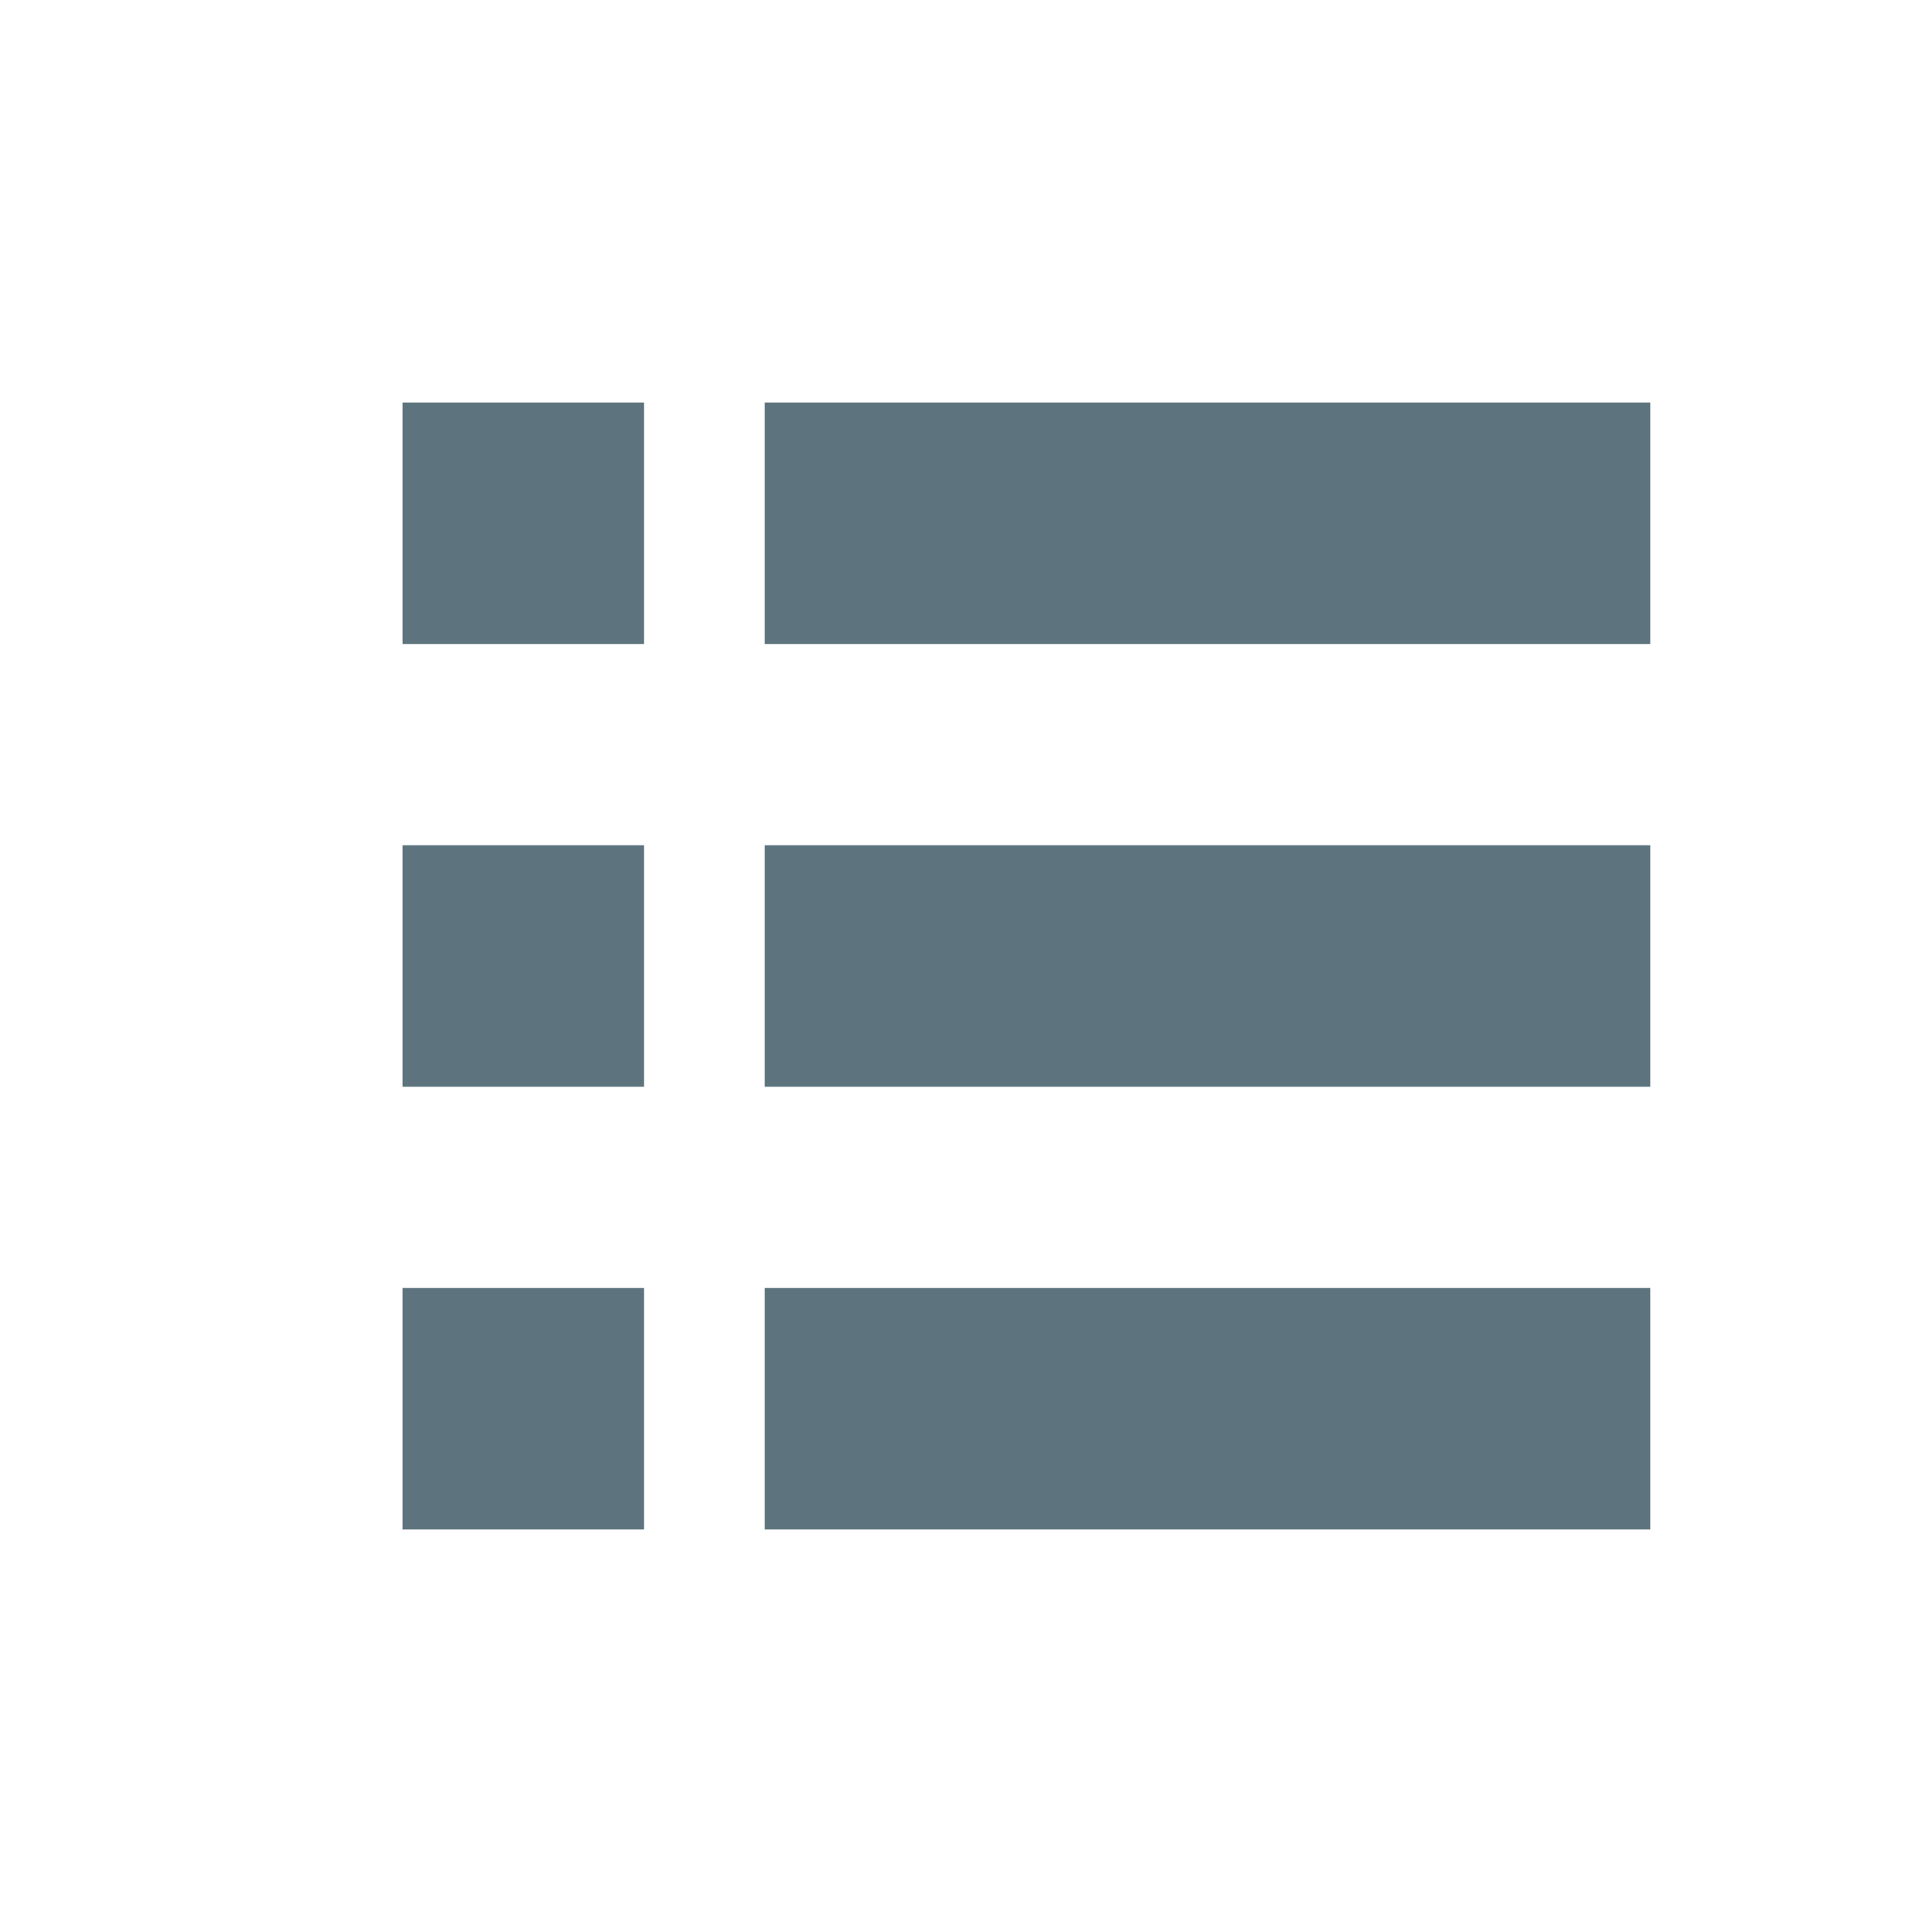
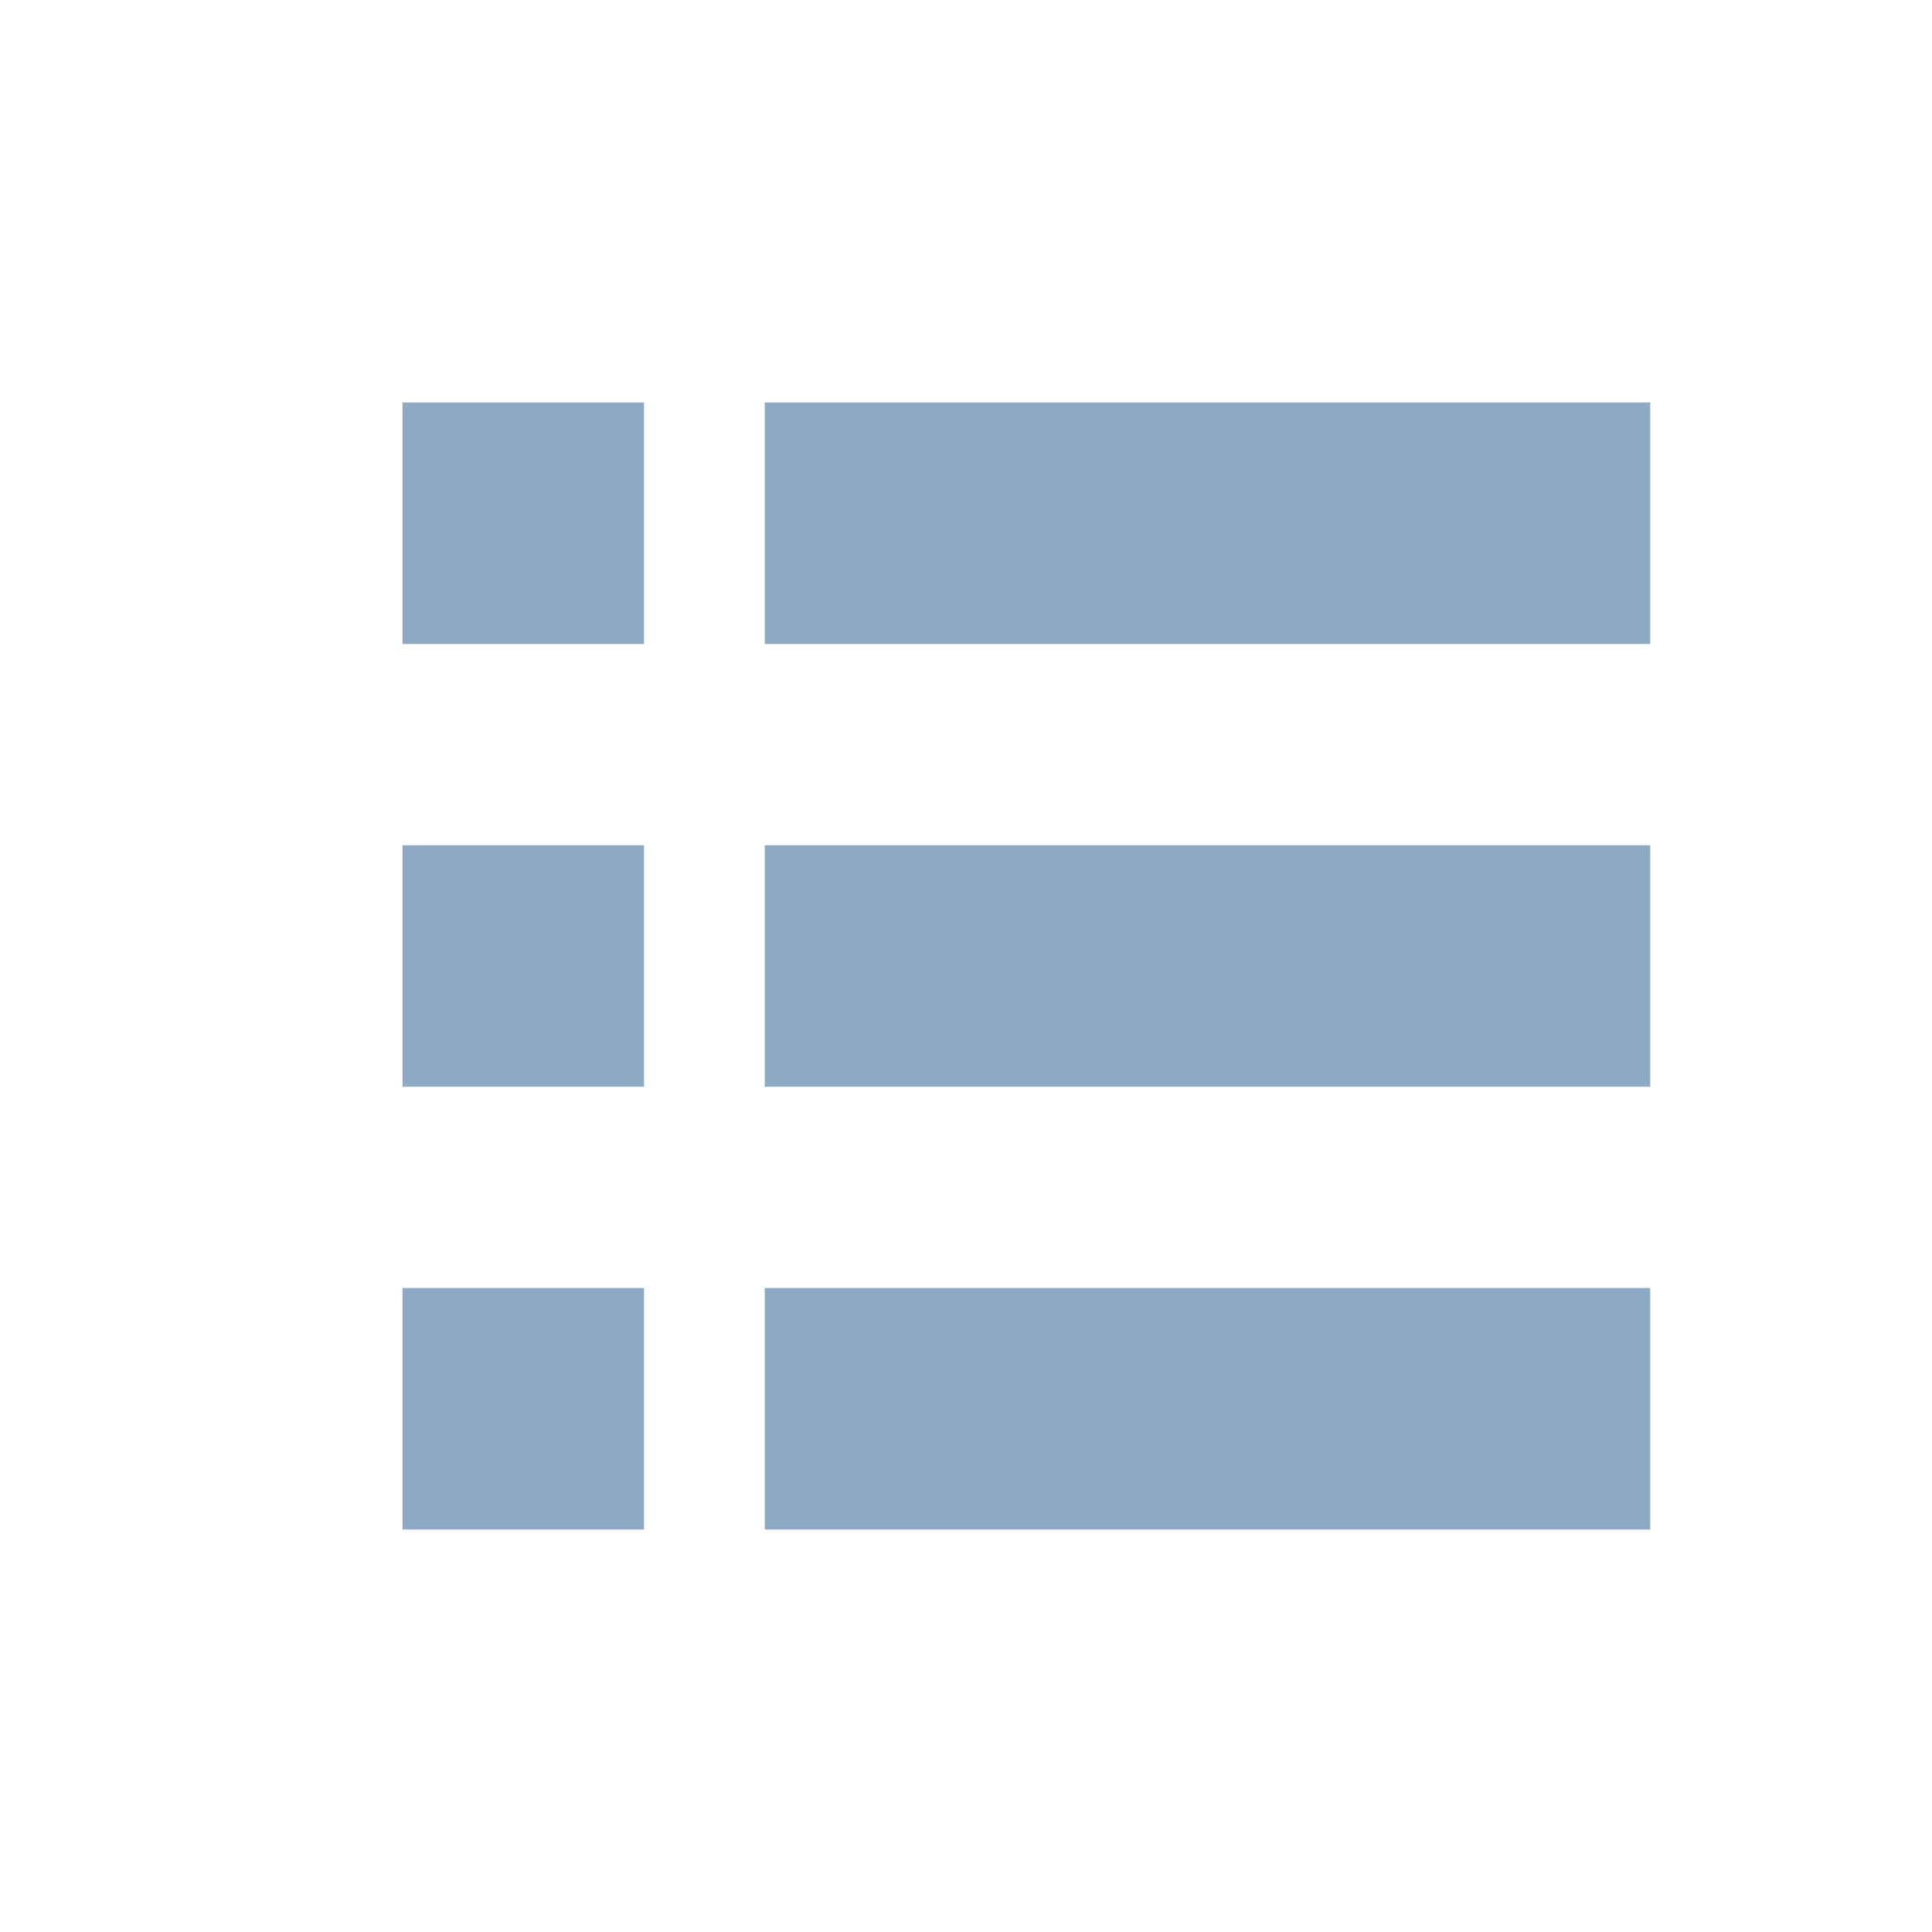
- <svg xmlns="http://www.w3.org/2000/svg" width="48" height="48" viewBox="0 0 48 48" fill="#5D737E">
+ <svg xmlns="http://www.w3.org/2000/svg" width="48" height="48" viewBox="0 0 48 48" fill="#8DA9C4">
  <rect x="10" y="10" width="6" height="6" />
  <rect x="19" y="10" width="22" height="6" />
  <rect x="10" y="21" width="6" height="6" />
  <rect x="19" y="21" width="22" height="6" />
  <rect x="10" y="32" width="6" height="6" />
  <rect x="19" y="32" width="22" height="6" />
</svg>
